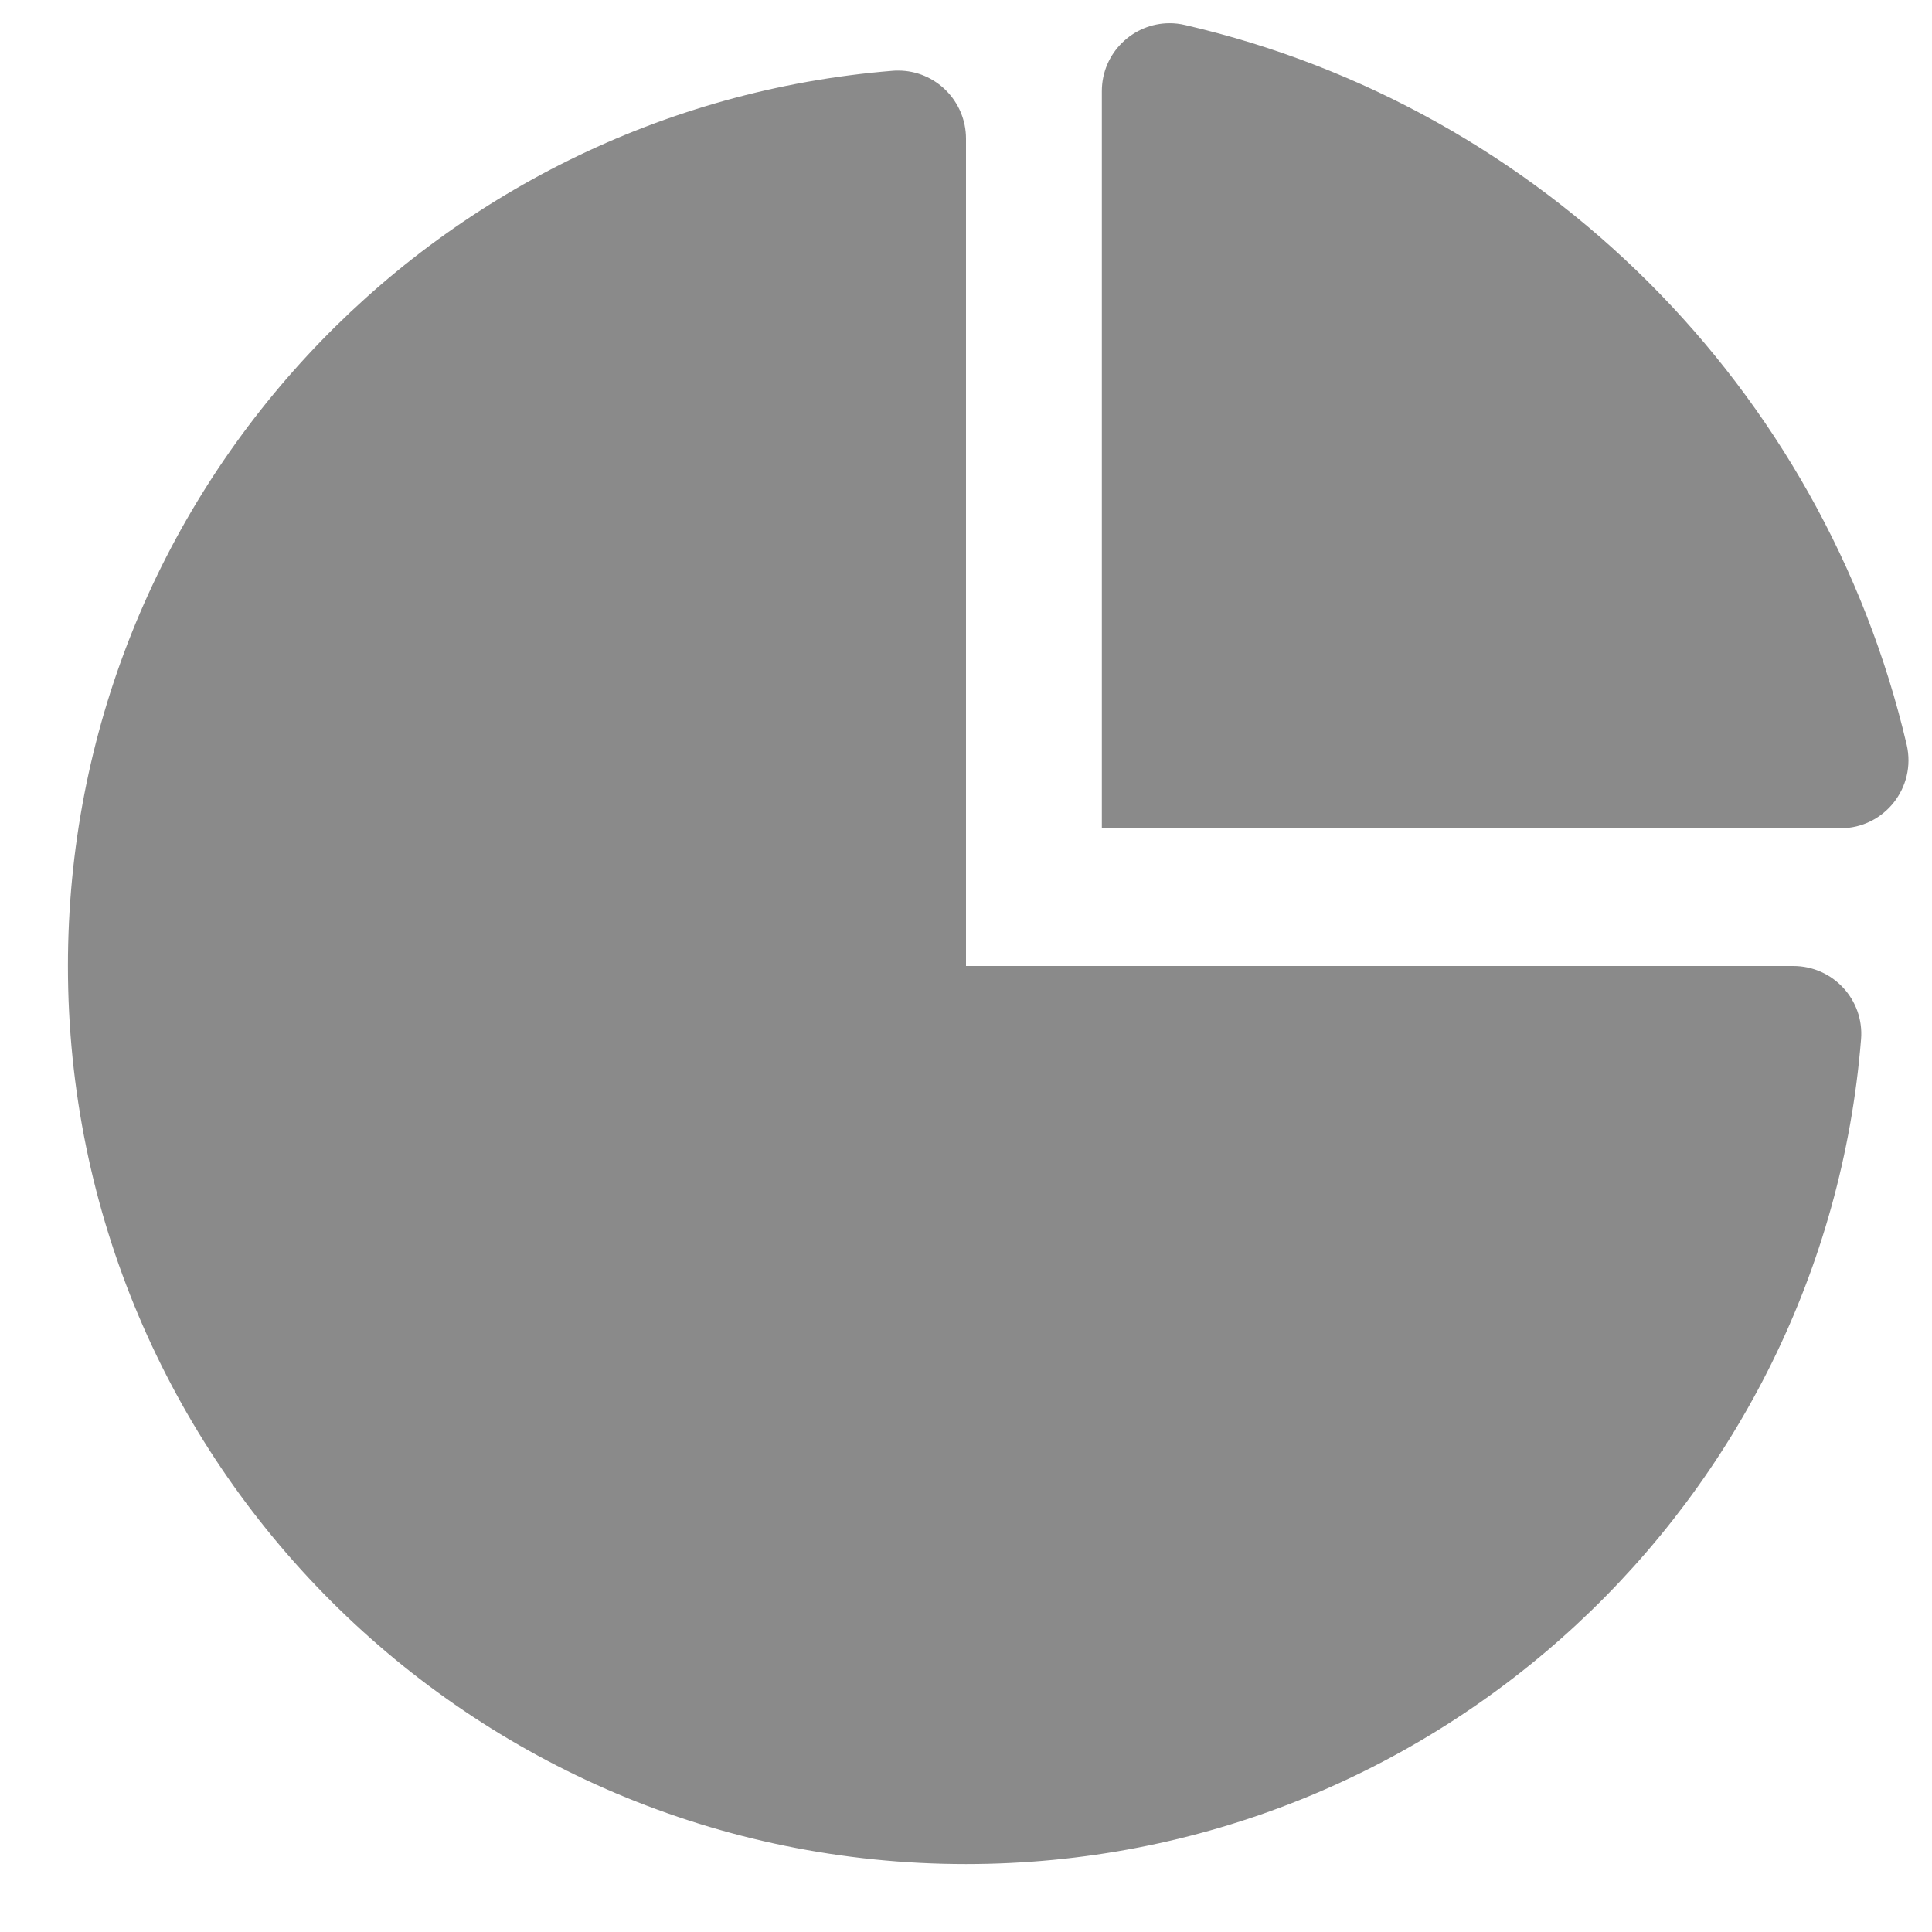
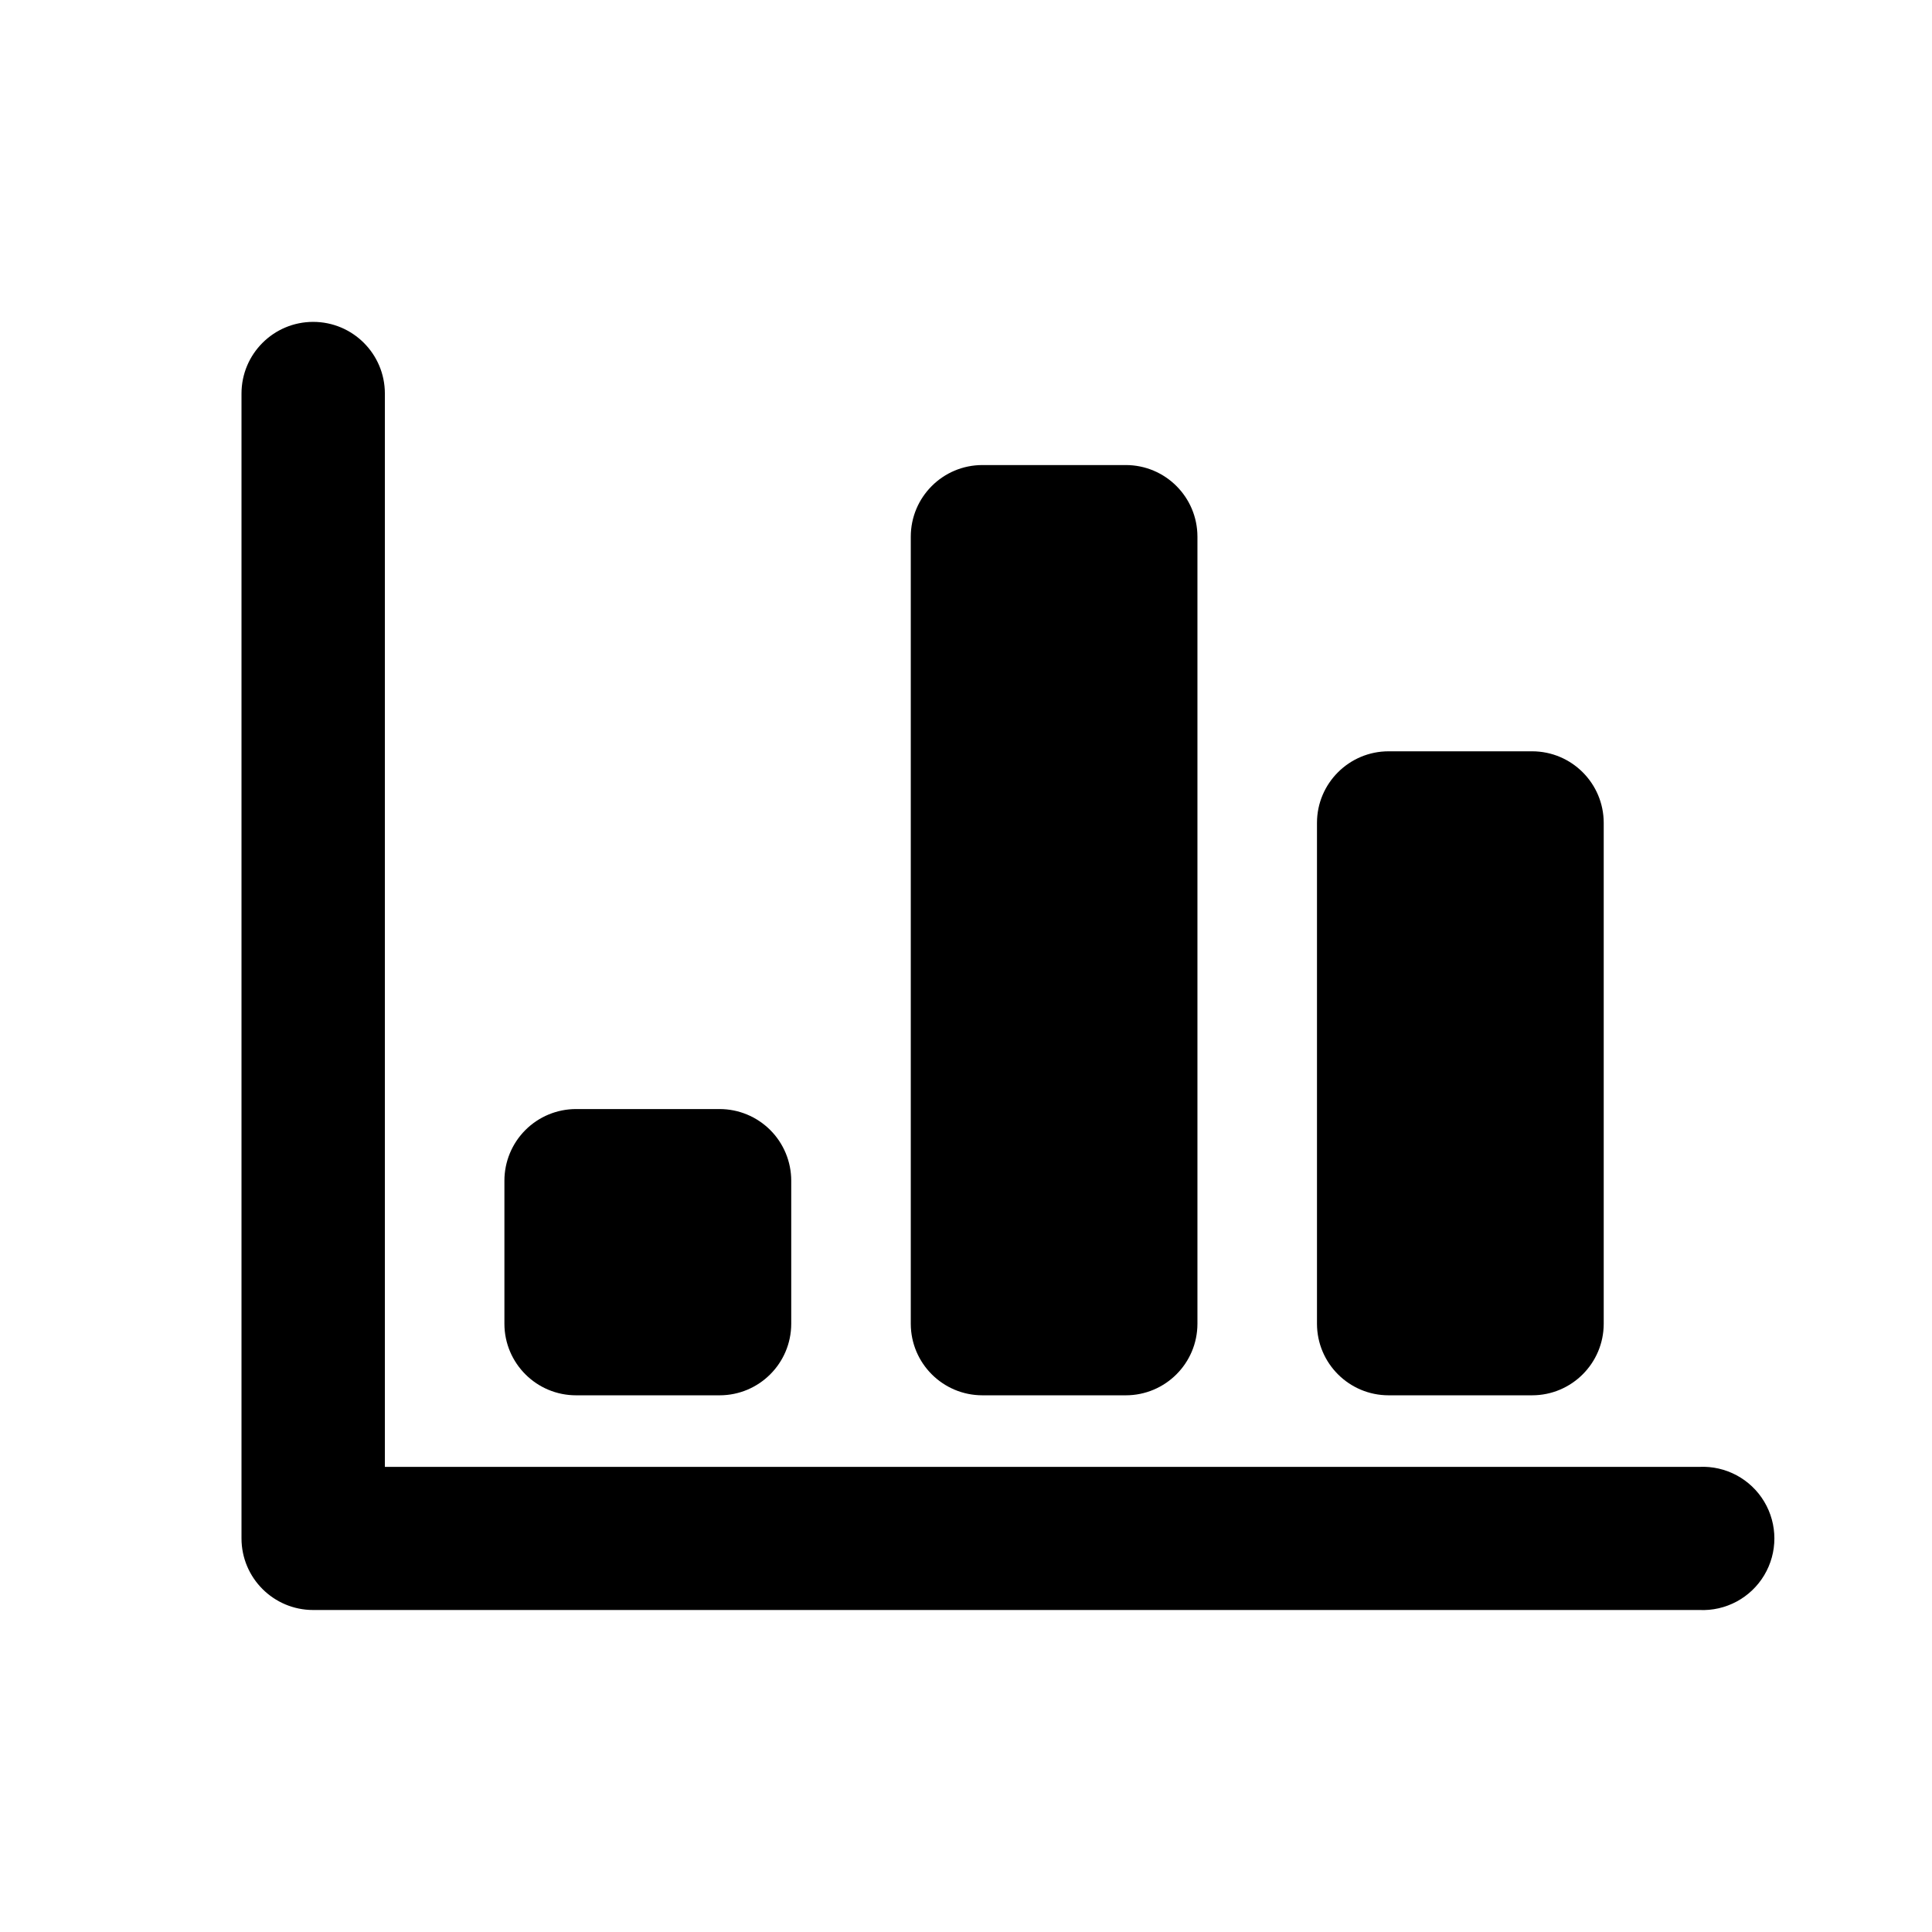
- <svg xmlns="http://www.w3.org/2000/svg" t="1583419314155" class="icon" viewBox="0 0 1024 1024" version="1.1" p-id="7029" width="200" height="200">
+ <svg xmlns="http://www.w3.org/2000/svg" t="1583571562507" class="icon" viewBox="0 0 1024 1024" version="1.1" p-id="3647" width="200" height="200">
  <defs>
    <style type="text/css" />
  </defs>
-   <path d="M1010.6 394.8c-44.3-189-193.2-337.7-382.3-381.5-2.9-0.7-5.7-1-8.4-1-19.3 0-35.9 15.7-35.9 36V439h391.5c23.2 0 40.3-21.6 35.1-44.2z" fill="#8a8a8a" p-id="7030" />
-   <path d="M950.5 512H512V73.5c0-20-16.2-36.1-35.9-36.1-1 0-1.9 0-2.9 0.1C228.5 57.3 36 262.2 36 512c0 262.9 213.1 476 476 476 249.8 0 454.7-192.5 474.4-437.2 1.7-20.9-14.9-38.8-35.9-38.8z" fill="#8a8a8a" p-id="7031" />
+   <path d="M900.693 853.333H165.973a37.973 37.973 0 0 1-37.973-37.931V208.597a37.973 37.973 0 1 1 75.989 0v568.875H900.693a37.973 37.973 0 1 1 0 75.861m-88.661-113.792h-76.032a37.973 37.973 0 0 1-37.973-37.888v-265.515c0-20.949 17.024-37.931 37.973-37.931h76.032a37.973 37.973 0 0 1 37.973 37.973v265.472a37.973 37.973 0 0 1-37.973 37.888m-215.339 0h-75.989a37.973 37.973 0 0 1-37.973-37.888V284.459a37.973 37.973 0 0 1 37.973-37.973h75.989a37.973 37.973 0 0 1 37.973 37.973v417.195a37.973 37.973 0 0 1-37.973 37.888m-215.339 0h-75.947a37.973 37.973 0 0 1-38.059-37.888v-75.861a37.973 37.973 0 0 1 38.016-37.973h75.989a37.973 37.973 0 0 1 38.016 37.973v75.861a37.973 37.973 0 0 1-37.973 37.888" p-id="3648" />
</svg>
